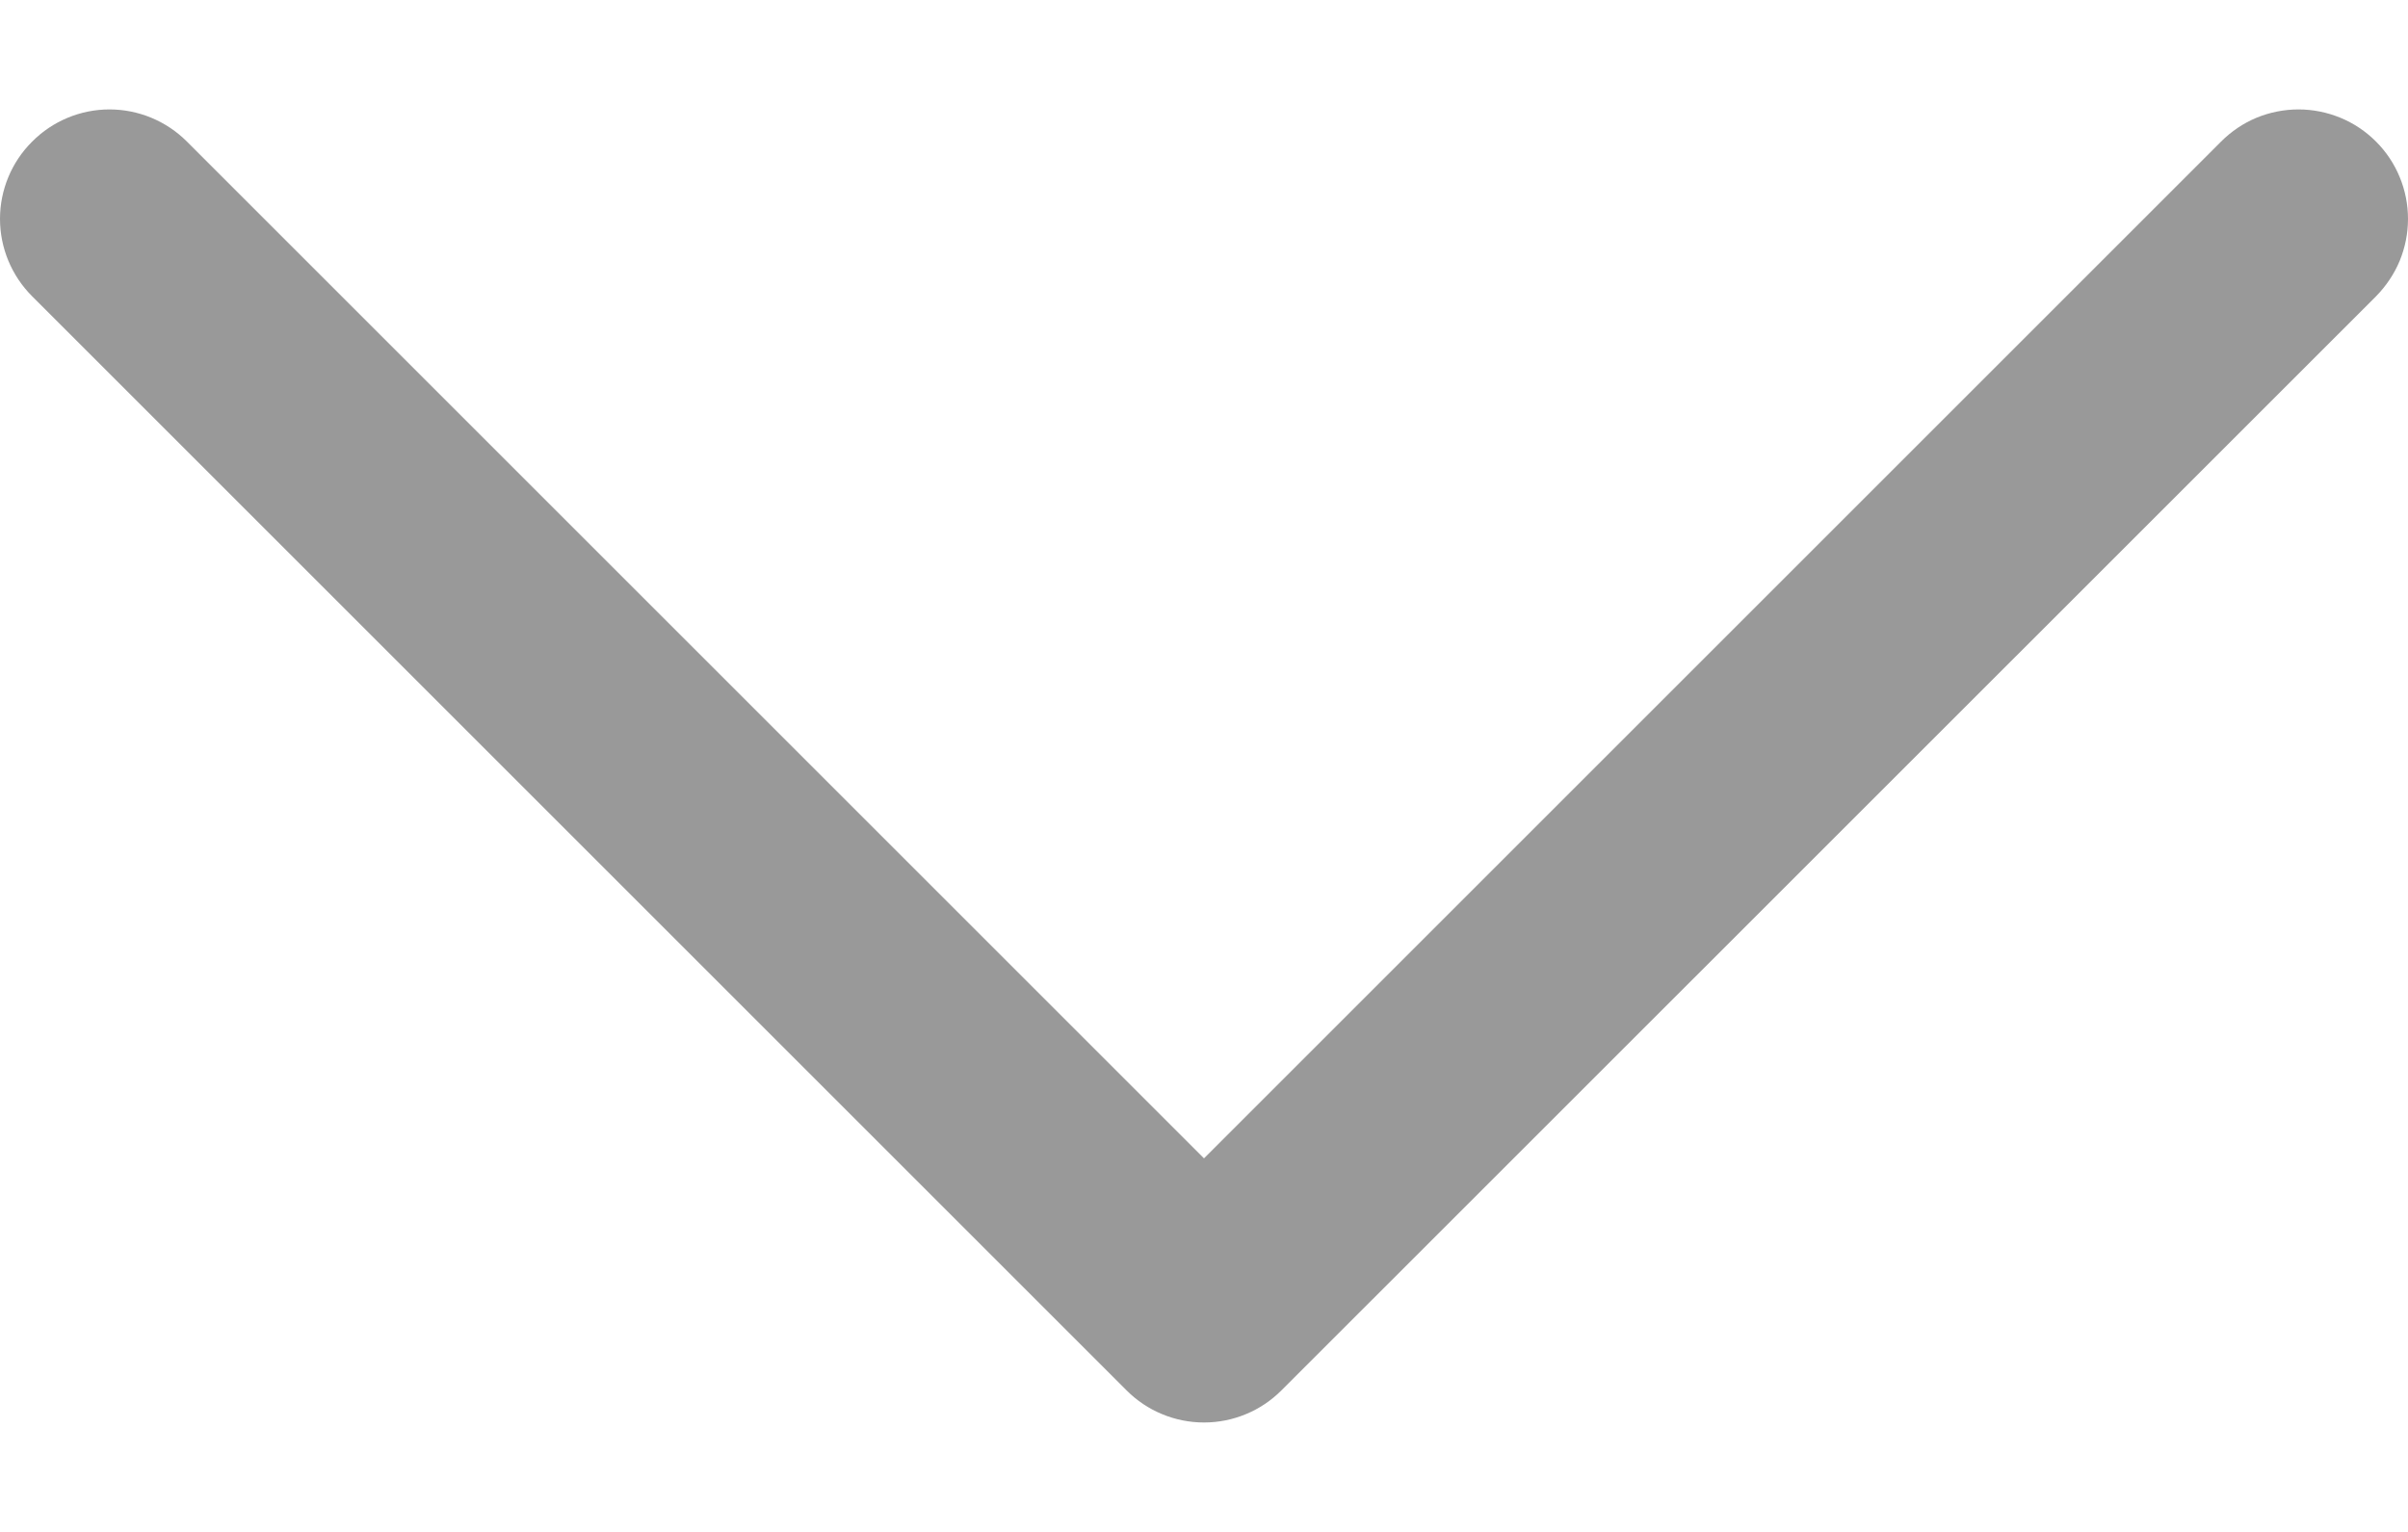
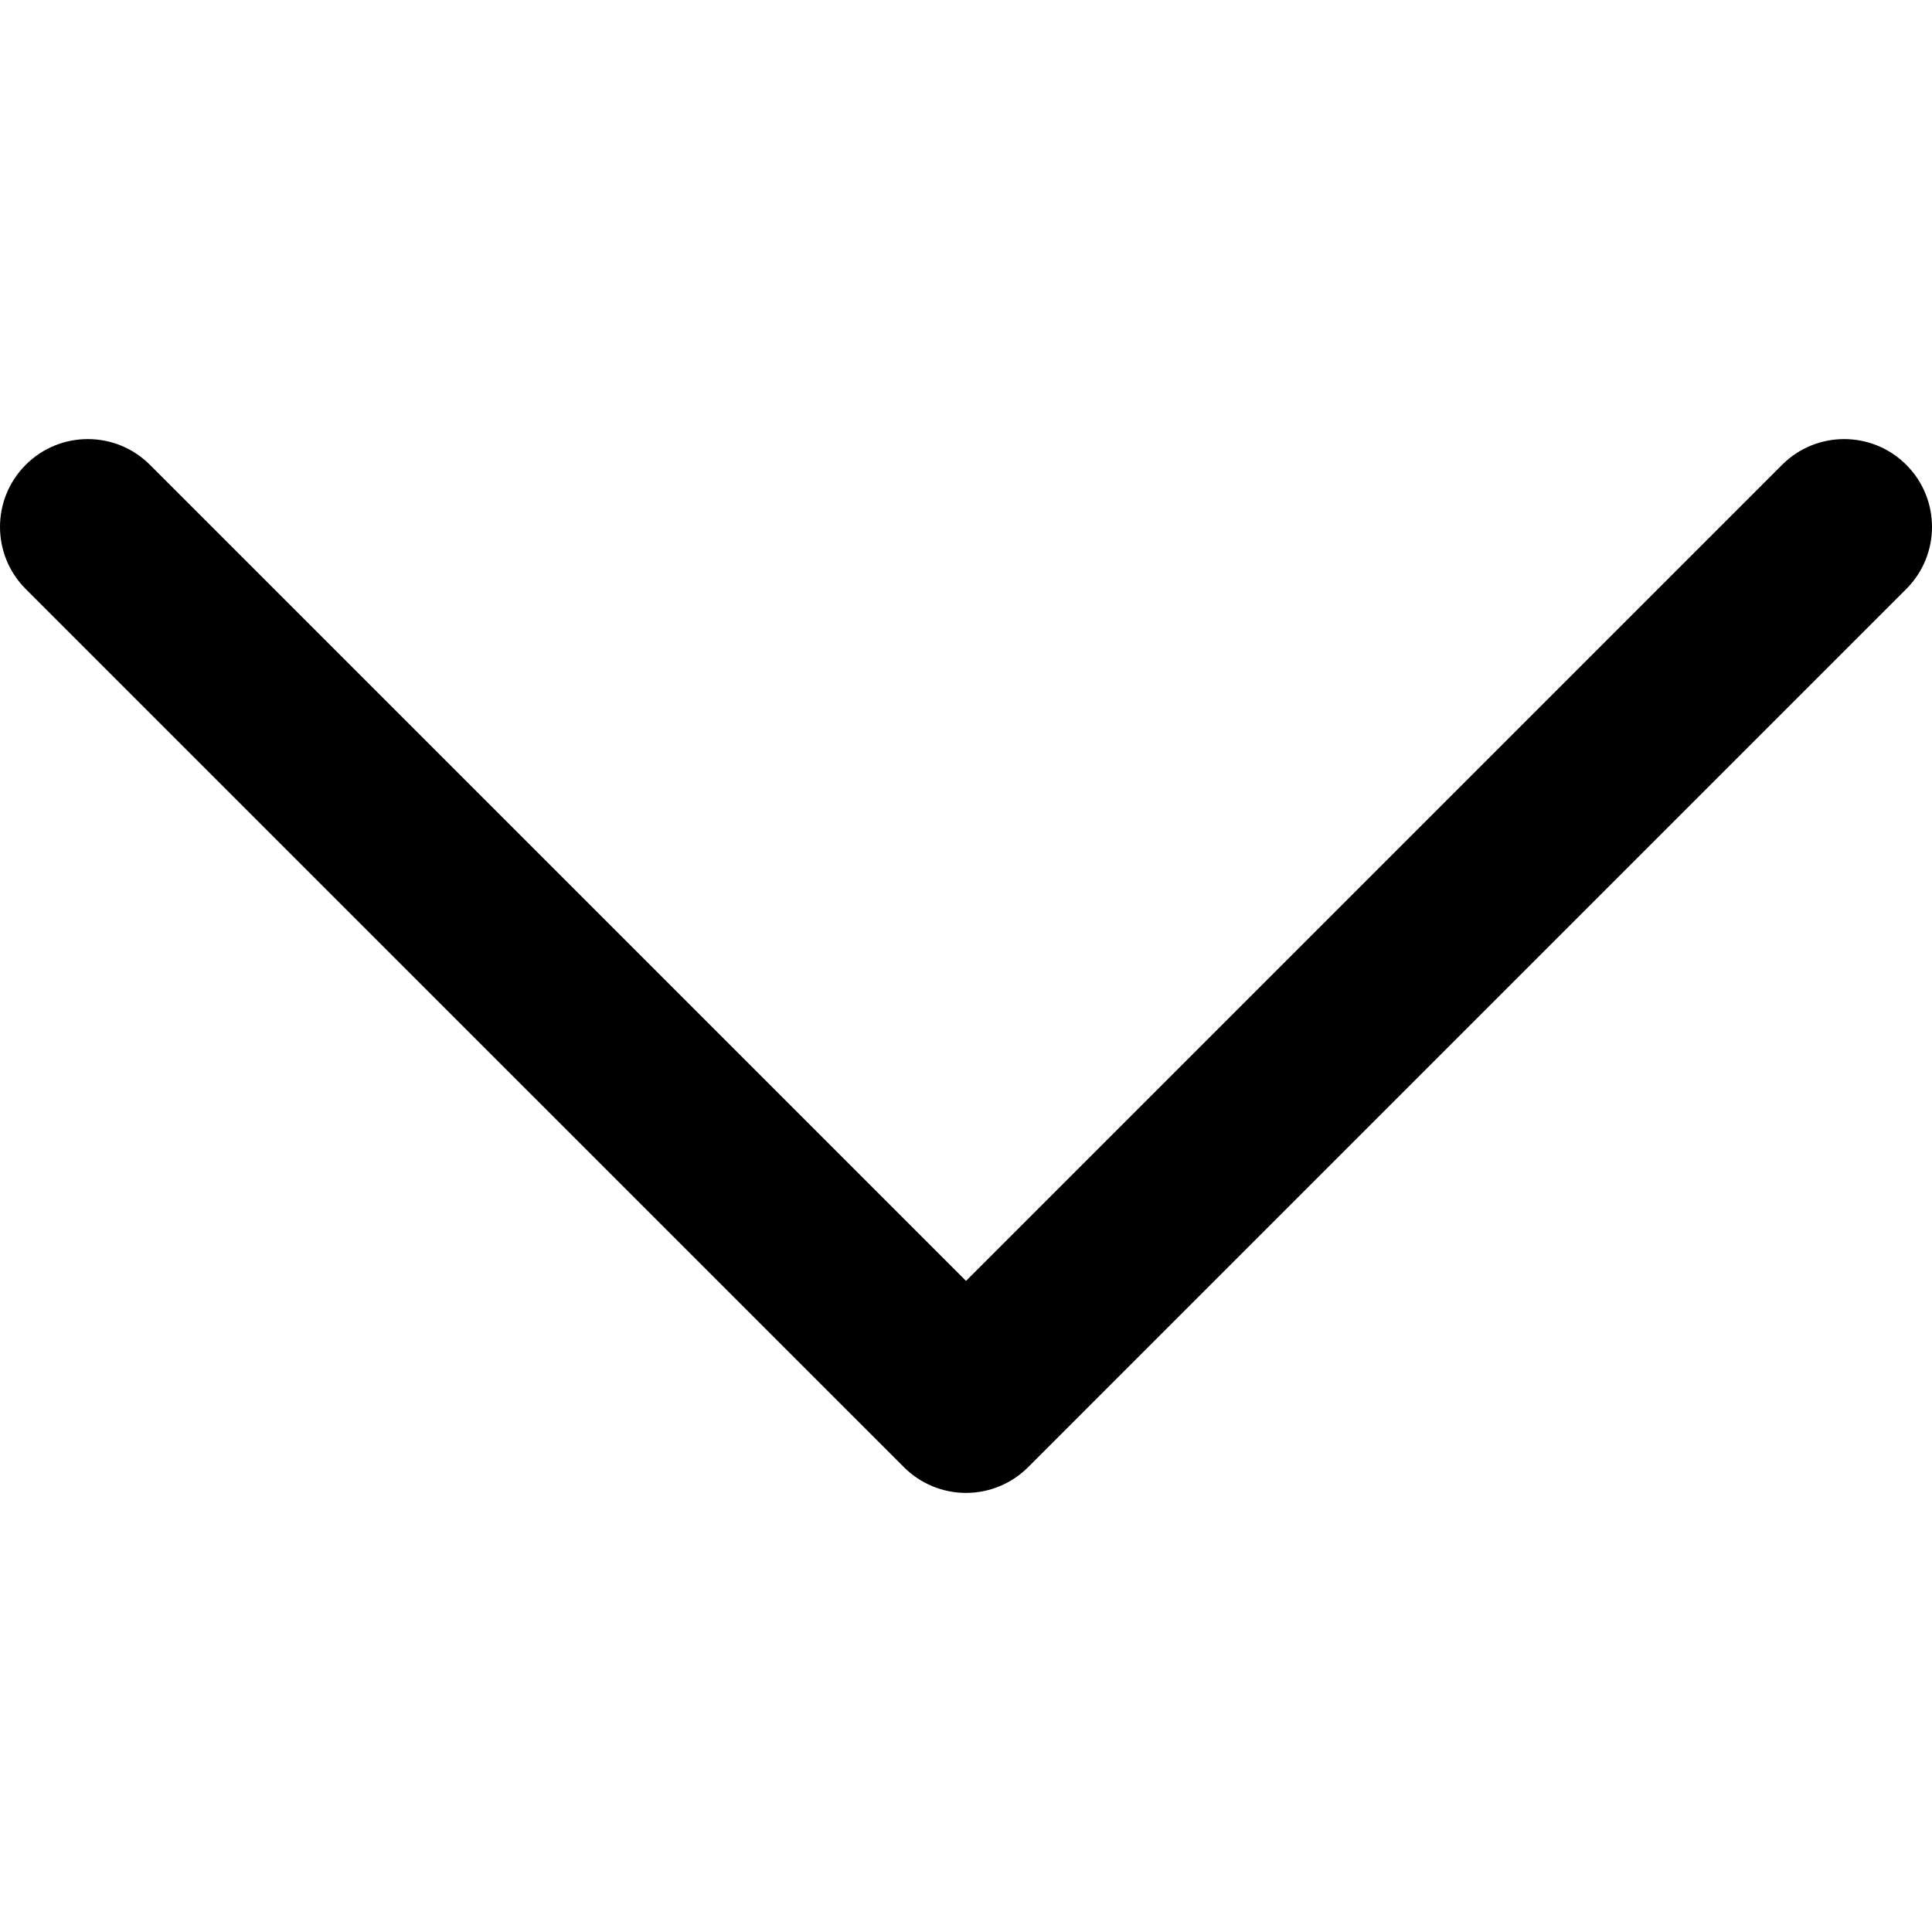
- <svg xmlns="http://www.w3.org/2000/svg" width="11" height="7" viewBox="0 0 11 7" fill="none">
-   <path d="M10.854 1.354L5.854 6.353C5.807 6.4 5.752 6.437 5.691 6.462C5.631 6.487 5.566 6.5 5.5 6.5C5.434 6.5 5.369 6.487 5.309 6.462C5.248 6.437 5.193 6.4 5.146 6.353L0.147 1.354C0.053 1.26 0 1.133 0 1C0 0.868 0.053 0.74 0.147 0.647C0.24 0.553 0.368 0.5 0.5 0.5C0.633 0.5 0.76 0.553 0.854 0.647L5.5 5.293L10.146 0.647C10.193 0.6 10.248 0.563 10.308 0.538C10.369 0.513 10.434 0.5 10.5 0.5C10.565 0.5 10.63 0.513 10.691 0.538C10.752 0.563 10.807 0.6 10.854 0.647C10.9 0.693 10.937 0.748 10.962 0.809C10.987 0.869 11 0.935 11 1C11 1.066 10.987 1.131 10.962 1.192C10.937 1.252 10.9 1.307 10.854 1.354Z" fill="#999" />
+ <svg xmlns="http://www.w3.org/2000/svg" fill="#000000" height="800px" width="800px" version="1.1" id="Layer_1" viewBox="0 0 330 330" xml:space="preserve">
+   <path id="XMLID_225_" d="M325.607,79.393c-5.857-5.857-15.355-5.858-21.213,0.001l-139.39,139.393L25.607,79.393  c-5.857-5.857-15.355-5.858-21.213,0.001c-5.858,5.858-5.858,15.355,0,21.213l150.004,150c2.813,2.813,6.628,4.393,10.606,4.393  s7.794-1.581,10.606-4.394l149.996-150C331.465,94.749,331.465,85.251,325.607,79.393z" />
</svg>
